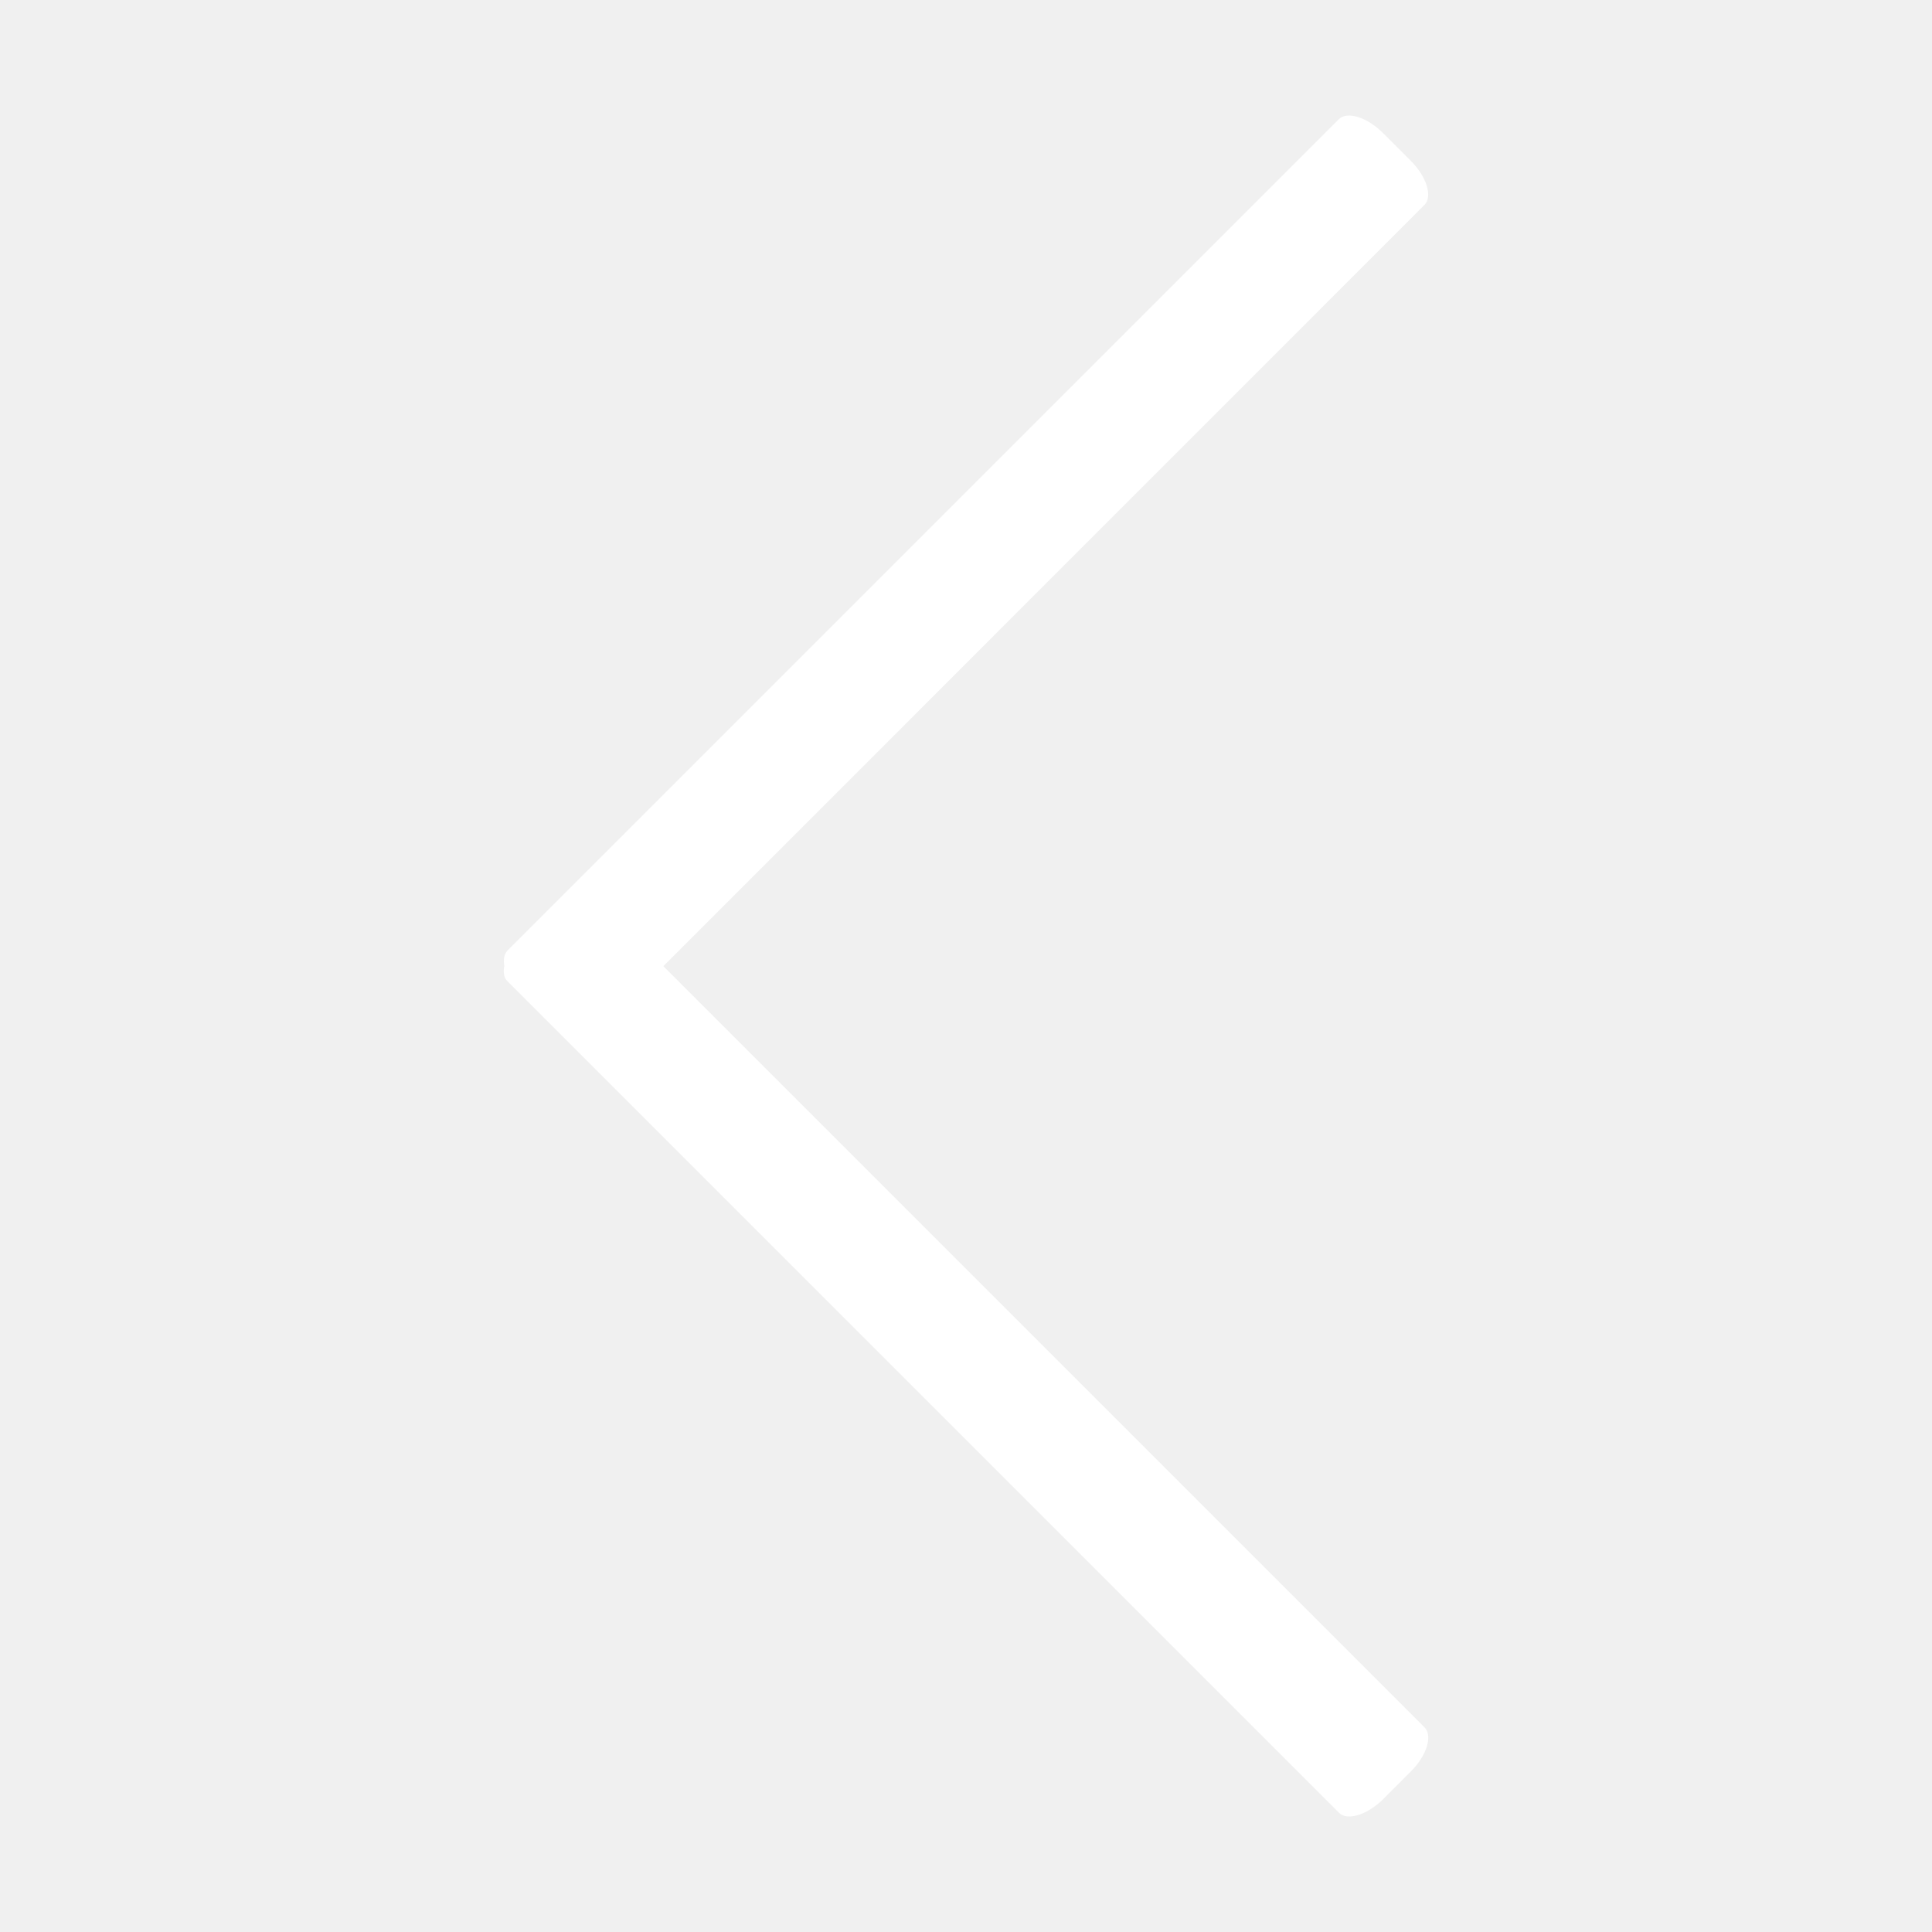
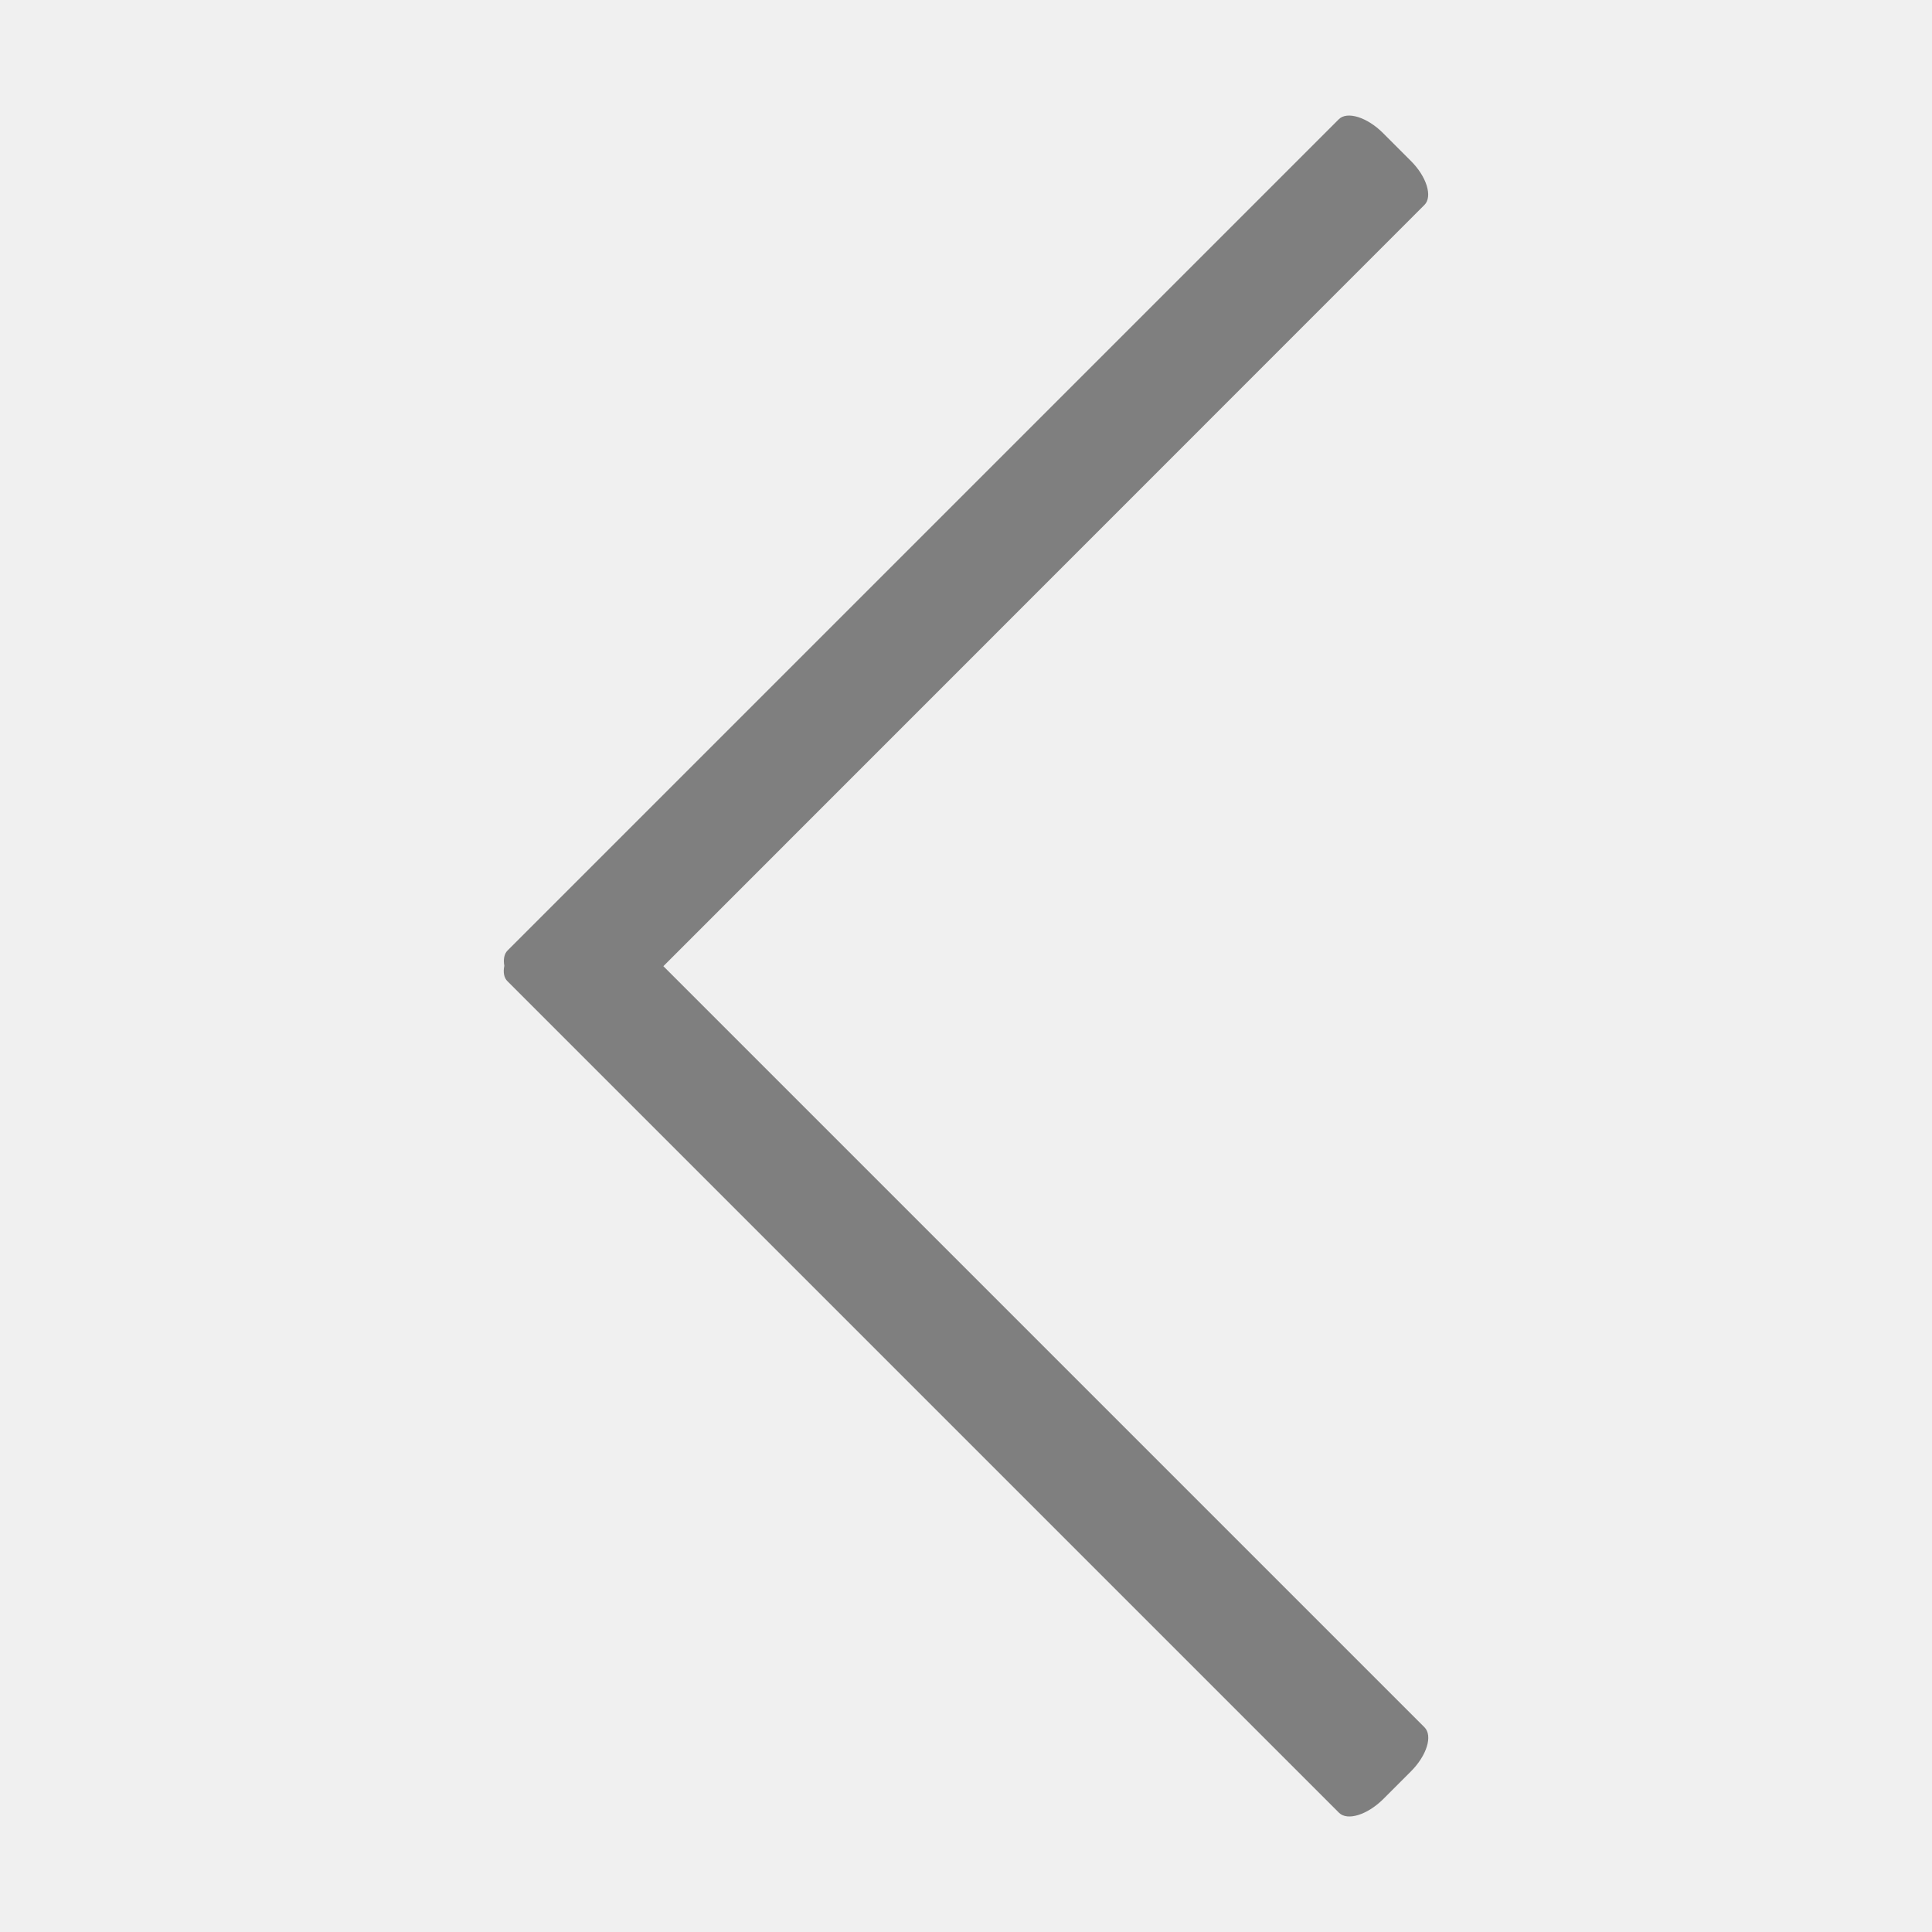
<svg xmlns="http://www.w3.org/2000/svg" t="1609128702575" class="icon" viewBox="0 0 1024 1024" version="1.1" p-id="2701" width="200" height="200">
  <defs>
    <style type="text/css" />
  </defs>
-   <path d="M351.6 512.1L755 108.6c4.4-4.4 1.2-15-7.3-23.4L733 70.5c-8.4-8.4-19-11.7-23.4-7.3L269 503.8c-1.8 1.8-2.3 4.8-1.7 8.1-0.7 3.4-0.2 6.4 1.7 8.2l440.7 440.7c4.4 4.4 14.9 1.2 23.4-7.2l14.7-14.7c8.4-8.4 11.7-18.9 7.2-23.4L351.6 512.1z" fill="#ffffff" p-id="2702" />
+   <path d="M351.6 512.1L755 108.6c4.4-4.4 1.2-15-7.3-23.4L733 70.5c-8.4-8.4-19-11.7-23.4-7.3L269 503.8c-1.8 1.8-2.3 4.8-1.7 8.1-0.7 3.4-0.2 6.4 1.7 8.2l440.7 440.7c4.4 4.4 14.9 1.2 23.4-7.2l14.7-14.7c8.4-8.4 11.7-18.9 7.2-23.4L351.6 512.1z" fill="#7f7f7f" p-id="2702" />
</svg>
